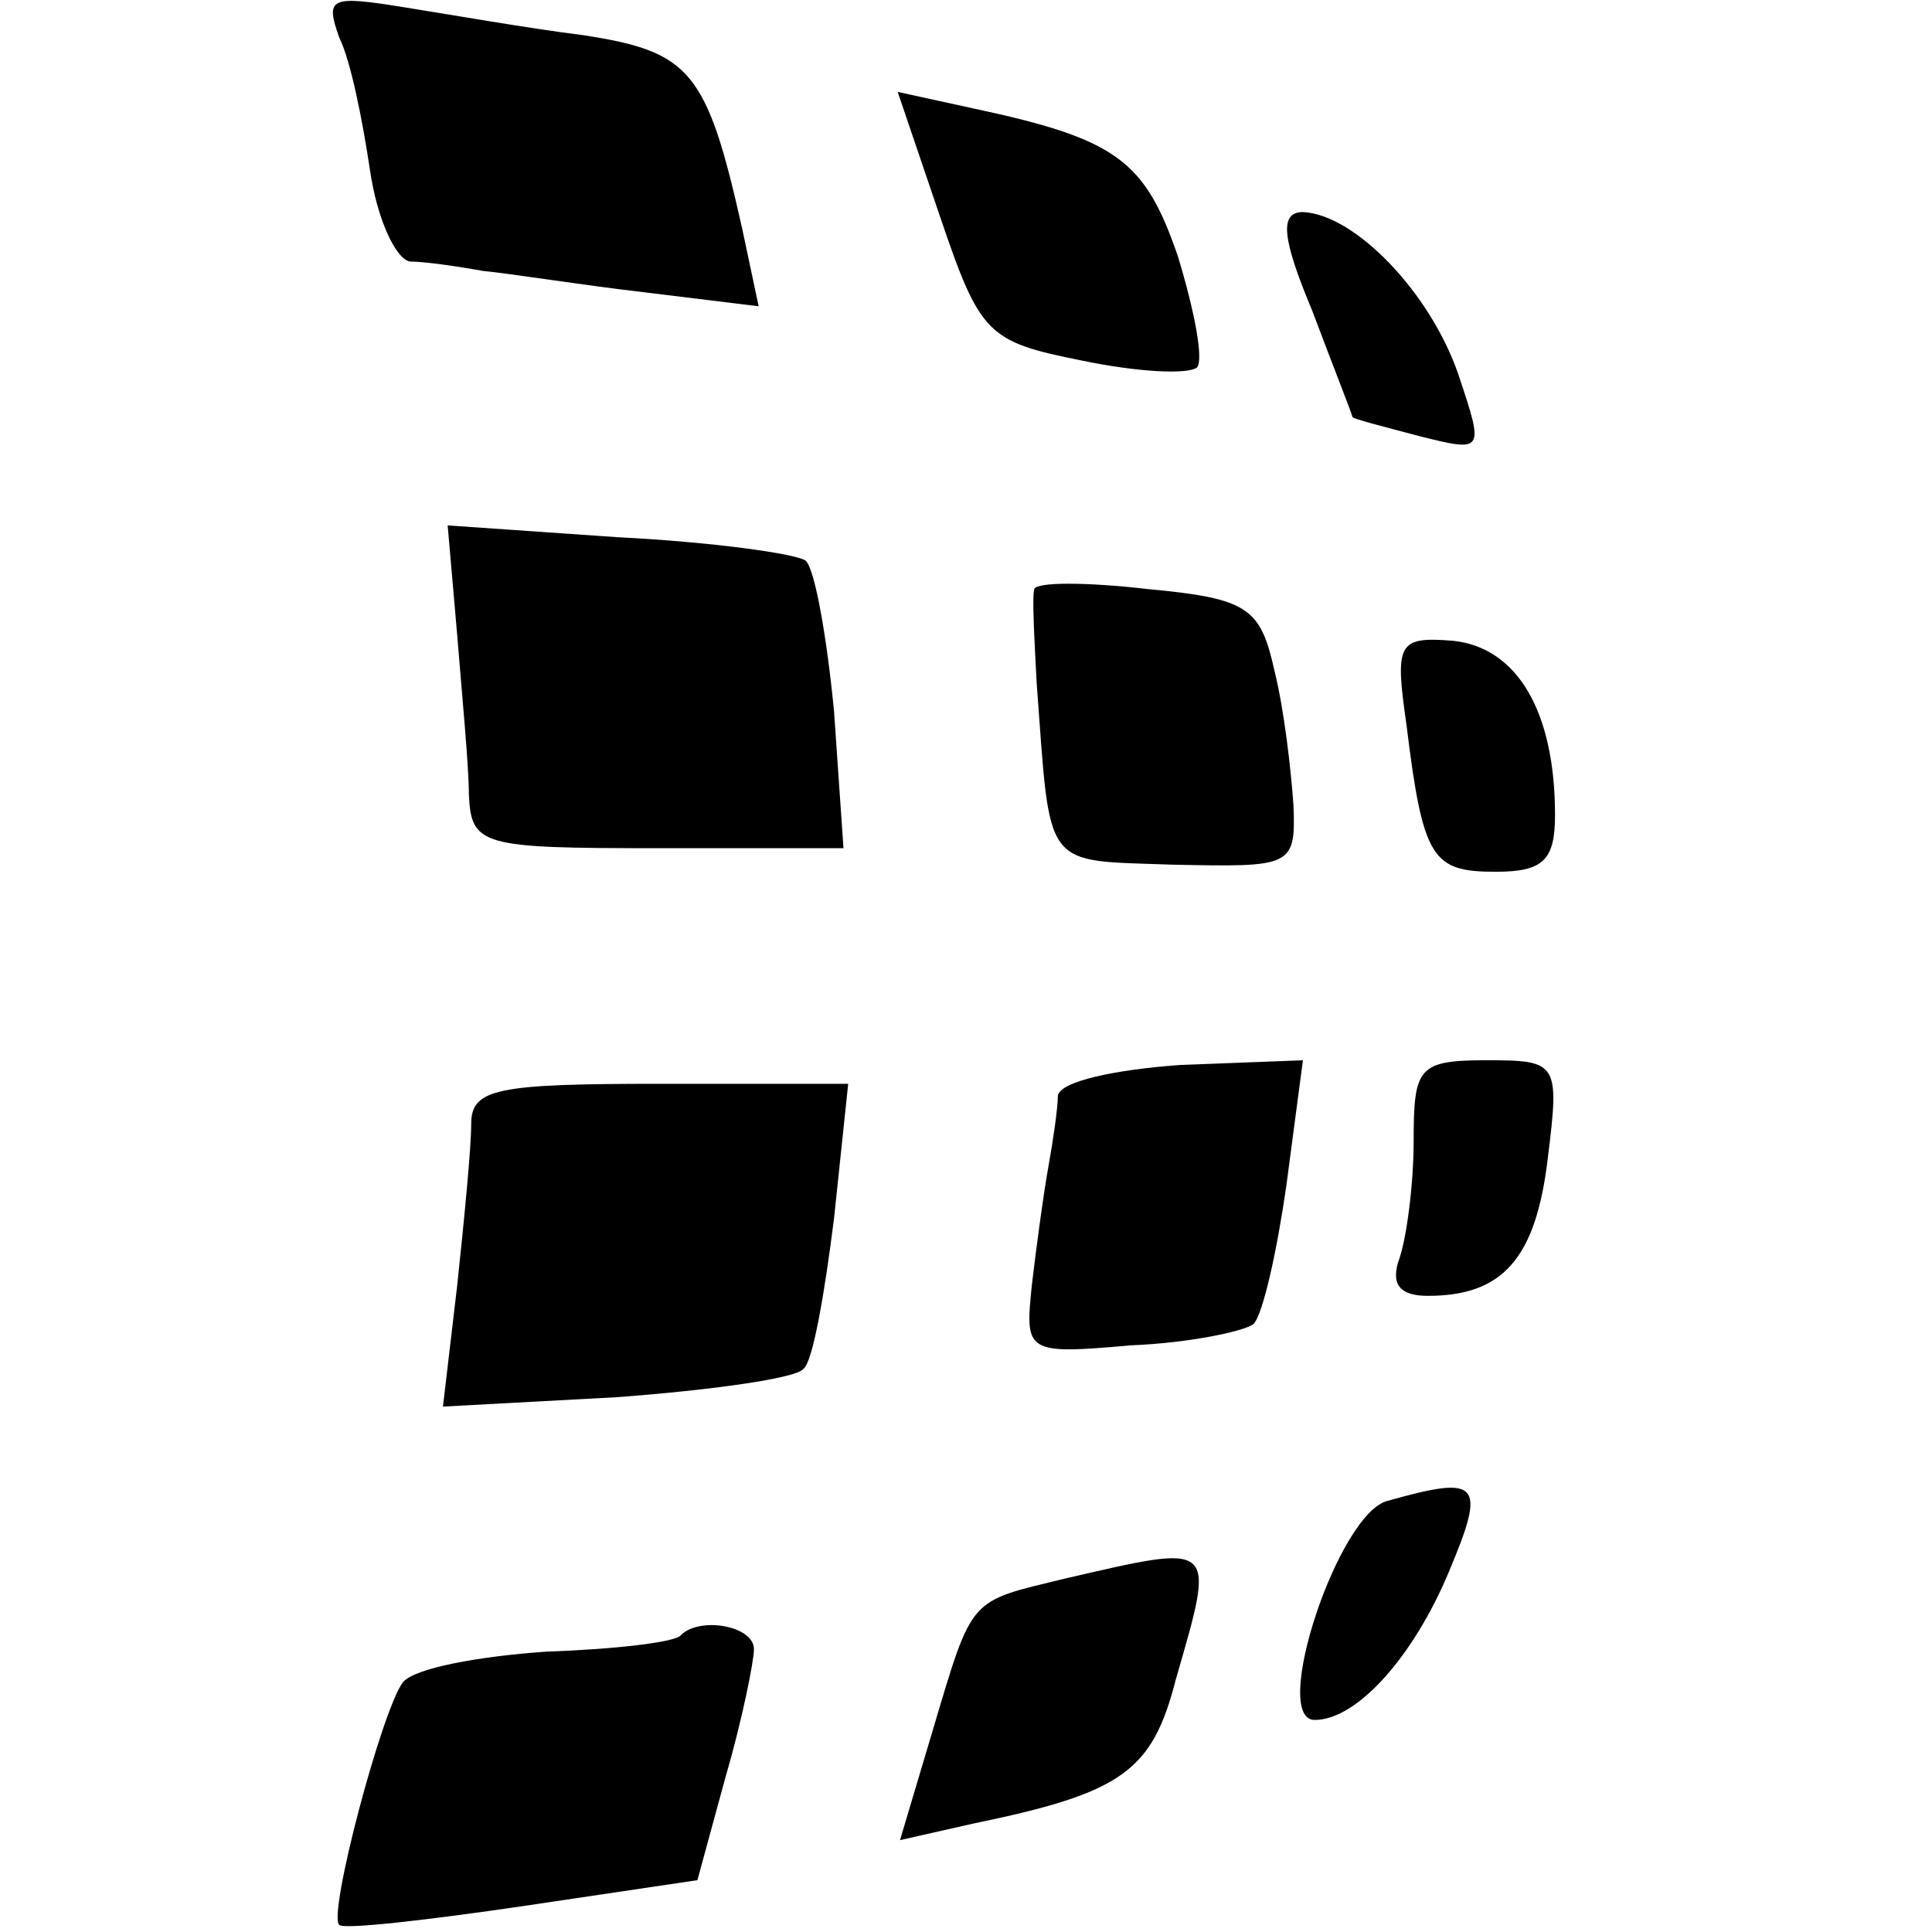
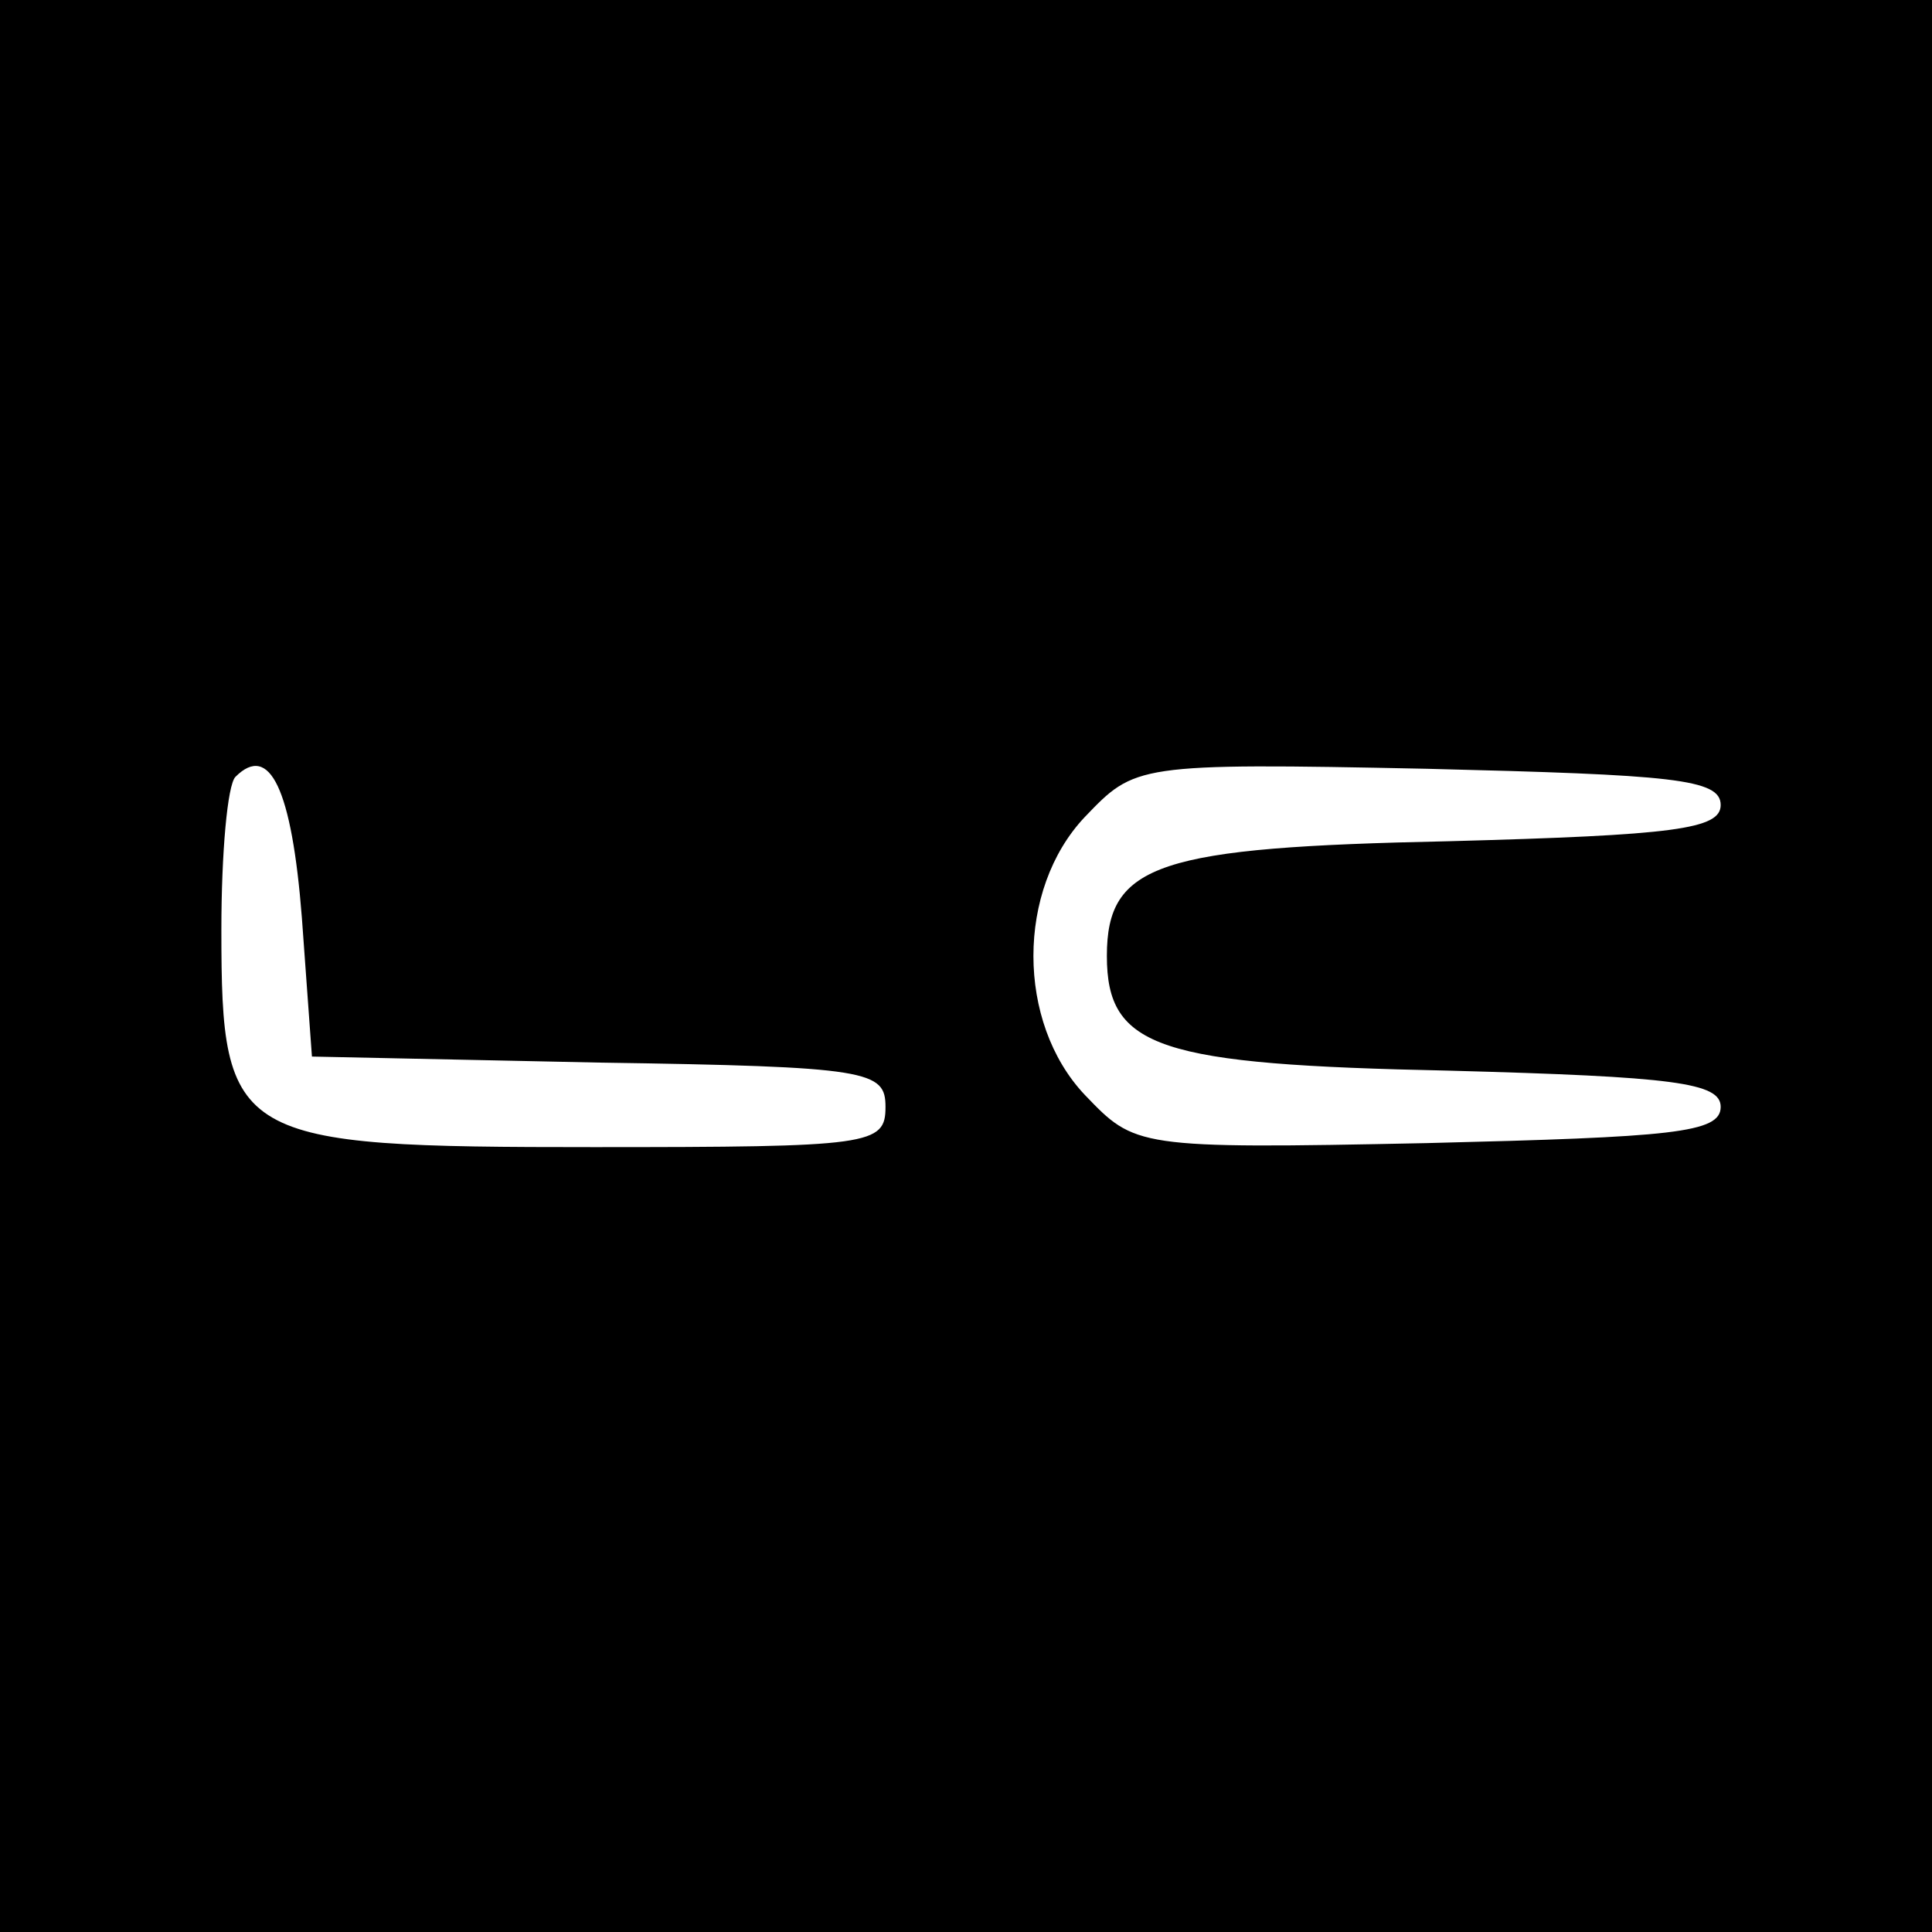
- <svg xmlns="http://www.w3.org/2000/svg" version="1.0" width="82pt" height="82pt" viewBox="0 0 82 82" preserveAspectRatio="xMidYMid meet">
-   <g transform="translate(0,82) scale(0.1,-0.1)" fill="#000000" stroke="none">
-     <path d="M144 804 c5 -10 10 -36 13 -56 3 -21 11 -38 17 -39 6 0 20 -2 31 -4 11 -1 42 -6 68 -9 l49 -6 -7 33 c-15 67 -22 75 -67 82 -24 3 -58 9 -77 12 -31 5 -33 4 -27 -13z" />
-     <path d="M399 728 c17 -50 20 -53 60 -61 24 -5 45 -6 49 -3 3 3 -1 24 -8 47 -14 41 -26 50 -87 63 l-32 7 18 -53z" />
-     <path d="M557 688 c9 -24 17 -44 17 -45 1 -1 13 -4 28 -8 28 -7 28 -7 17 26 -12 35 -44 68 -66 69 -10 0 -9 -11 4 -42z" />
-     <path d="M194 551 c2 -25 5 -56 5 -68 1 -22 5 -23 80 -23 l79 0 -4 58 c-3 31 -8 60 -12 64 -4 3 -40 8 -80 10 l-72 5 4 -46z" />
-     <path d="M439 570 c-1 -3 0 -21 1 -40 6 -80 2 -75 58 -77 50 -1 52 -1 51 25 -1 15 -4 41 -8 57 -6 27 -11 31 -54 35 -26 3 -47 3 -48 0z" />
-     <path d="M597 512 c7 -57 11 -62 38 -62 20 0 25 5 25 24 0 44 -16 71 -43 74 -24 2 -25 -1 -20 -36z" />
-     <path d="M449 355 c0 -5 -2 -19 -4 -30 -2 -11 -5 -33 -7 -50 -3 -29 -3 -30 42 -26 25 1 48 6 52 9 4 4 10 31 14 59 l7 53 -52 -2 c-28 -2 -51 -7 -52 -13z" />
-     <path d="M600 336 c0 -19 -3 -41 -6 -50 -4 -11 0 -16 12 -16 32 0 46 16 51 59 5 40 4 41 -26 41 -29 0 -31 -3 -31 -34z" />
-     <path d="M200 343 c0 -10 -3 -41 -6 -69 l-6 -51 74 4 c40 3 76 8 79 12 4 3 9 32 13 64 l6 57 -80 0 c-69 0 -80 -2 -80 -17z" />
-     <path d="M589 183 c-21 -5 -50 -93 -31 -93 18 0 42 27 57 63 16 38 13 41 -26 30z" />
-     <path d="M452 150 c-41 -10 -39 -7 -56 -64 l-14 -47 31 7 c63 13 76 22 86 61 17 59 18 58 -47 43z" />
-     <path d="M289 126 c-2 -3 -28 -6 -57 -7 -29 -2 -56 -7 -61 -13 -9 -12 -32 -99 -27 -103 2 -2 37 2 78 8 l74 11 12 44 c7 24 12 49 12 54 0 10 -23 14 -31 6z" />
+ <svg xmlns="http://www.w3.org/2000/svg" version="1.0" width="96pt" height="96pt" viewBox="0 0 96 96" preserveAspectRatio="xMidYMid meet">
+   <g transform="translate(0,96) scale(0.1,-0.1)" fill="#000000" stroke="none">
+     <path d="M0 480 l0 -480 480 0 480 0 0 480 0 480 -480 0 -480 0 0 -480z m150 24 l5 -69 143 -3 c134 -2 142 -4 142 -22 0 -19 -7 -20 -145 -20 -179 0 -185 3 -185 108 0 38 3 72 7 76 17 17 28 -6 33 -70z m705 56 c0 -12 -23 -15 -135 -18 -144 -3 -170 -11 -170 -57 0 -46 26 -54 170 -57 112 -3 135 -6 135 -18 0 -13 -24 -15 -146 -18 -145 -3 -145 -2 -170 24 -34 36 -34 102 0 138 25 26 25 27 170 24 122 -3 146 -5 146 -18z" />
  </g>
</svg>
